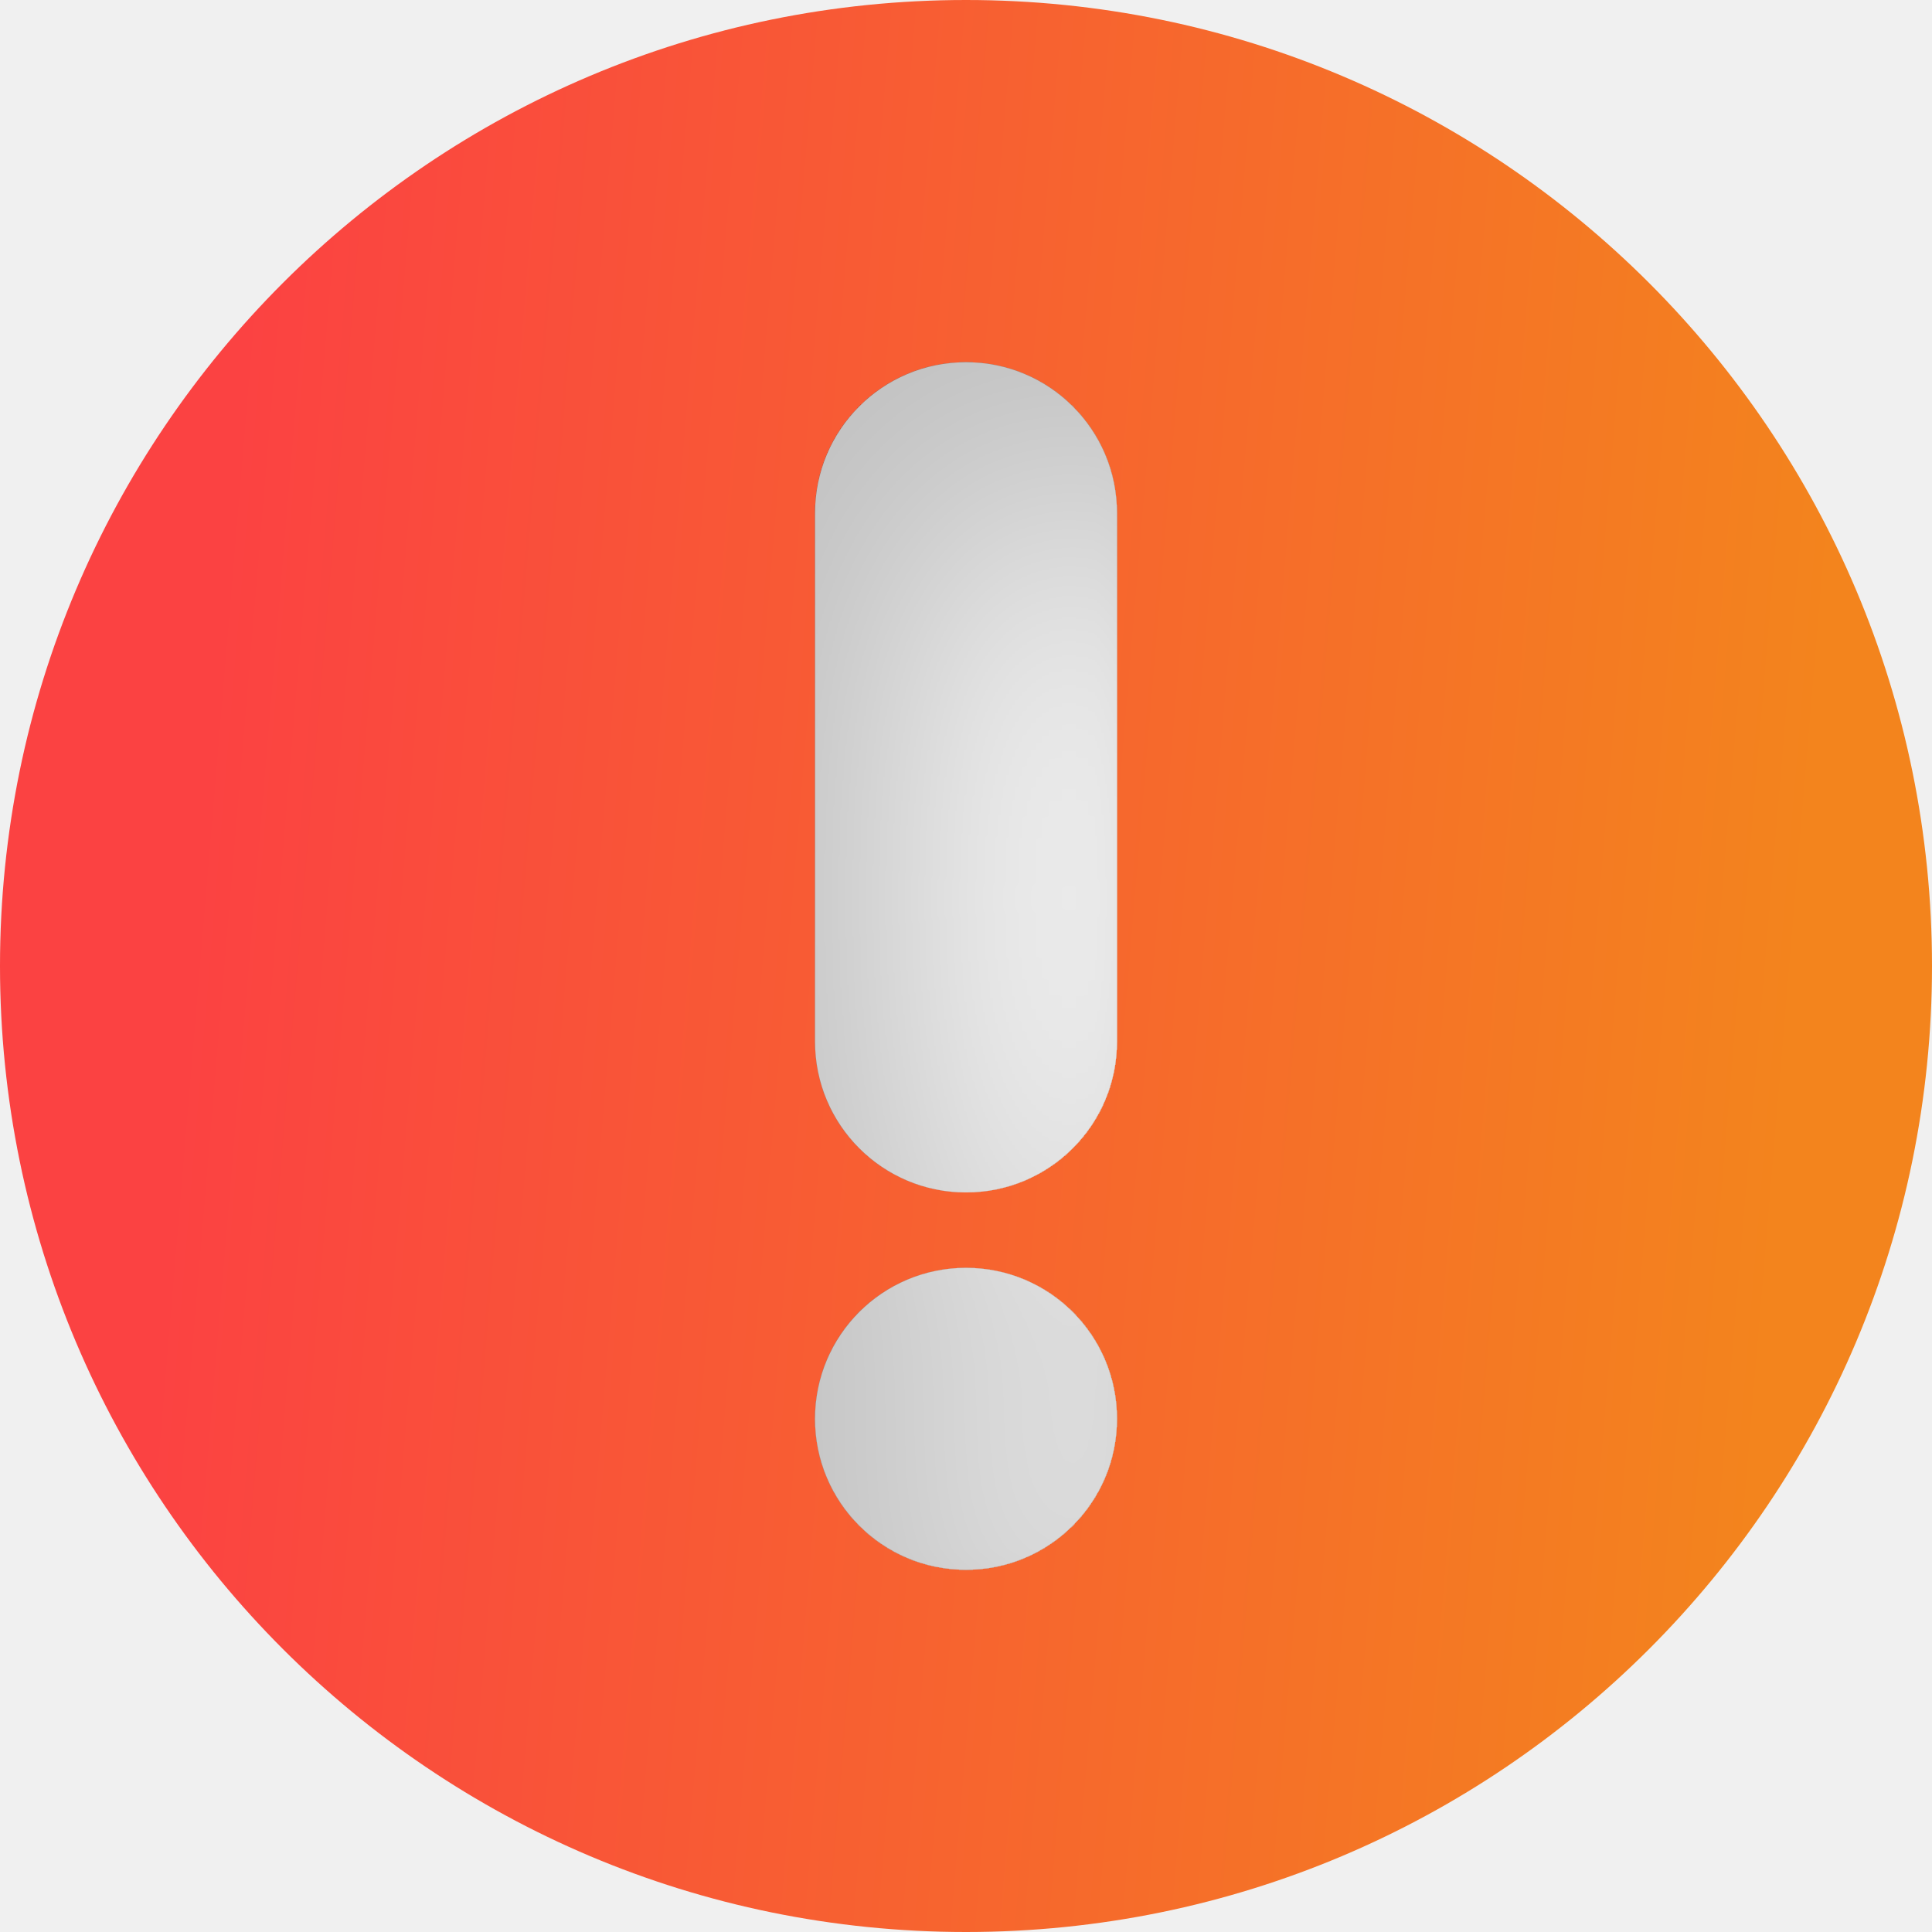
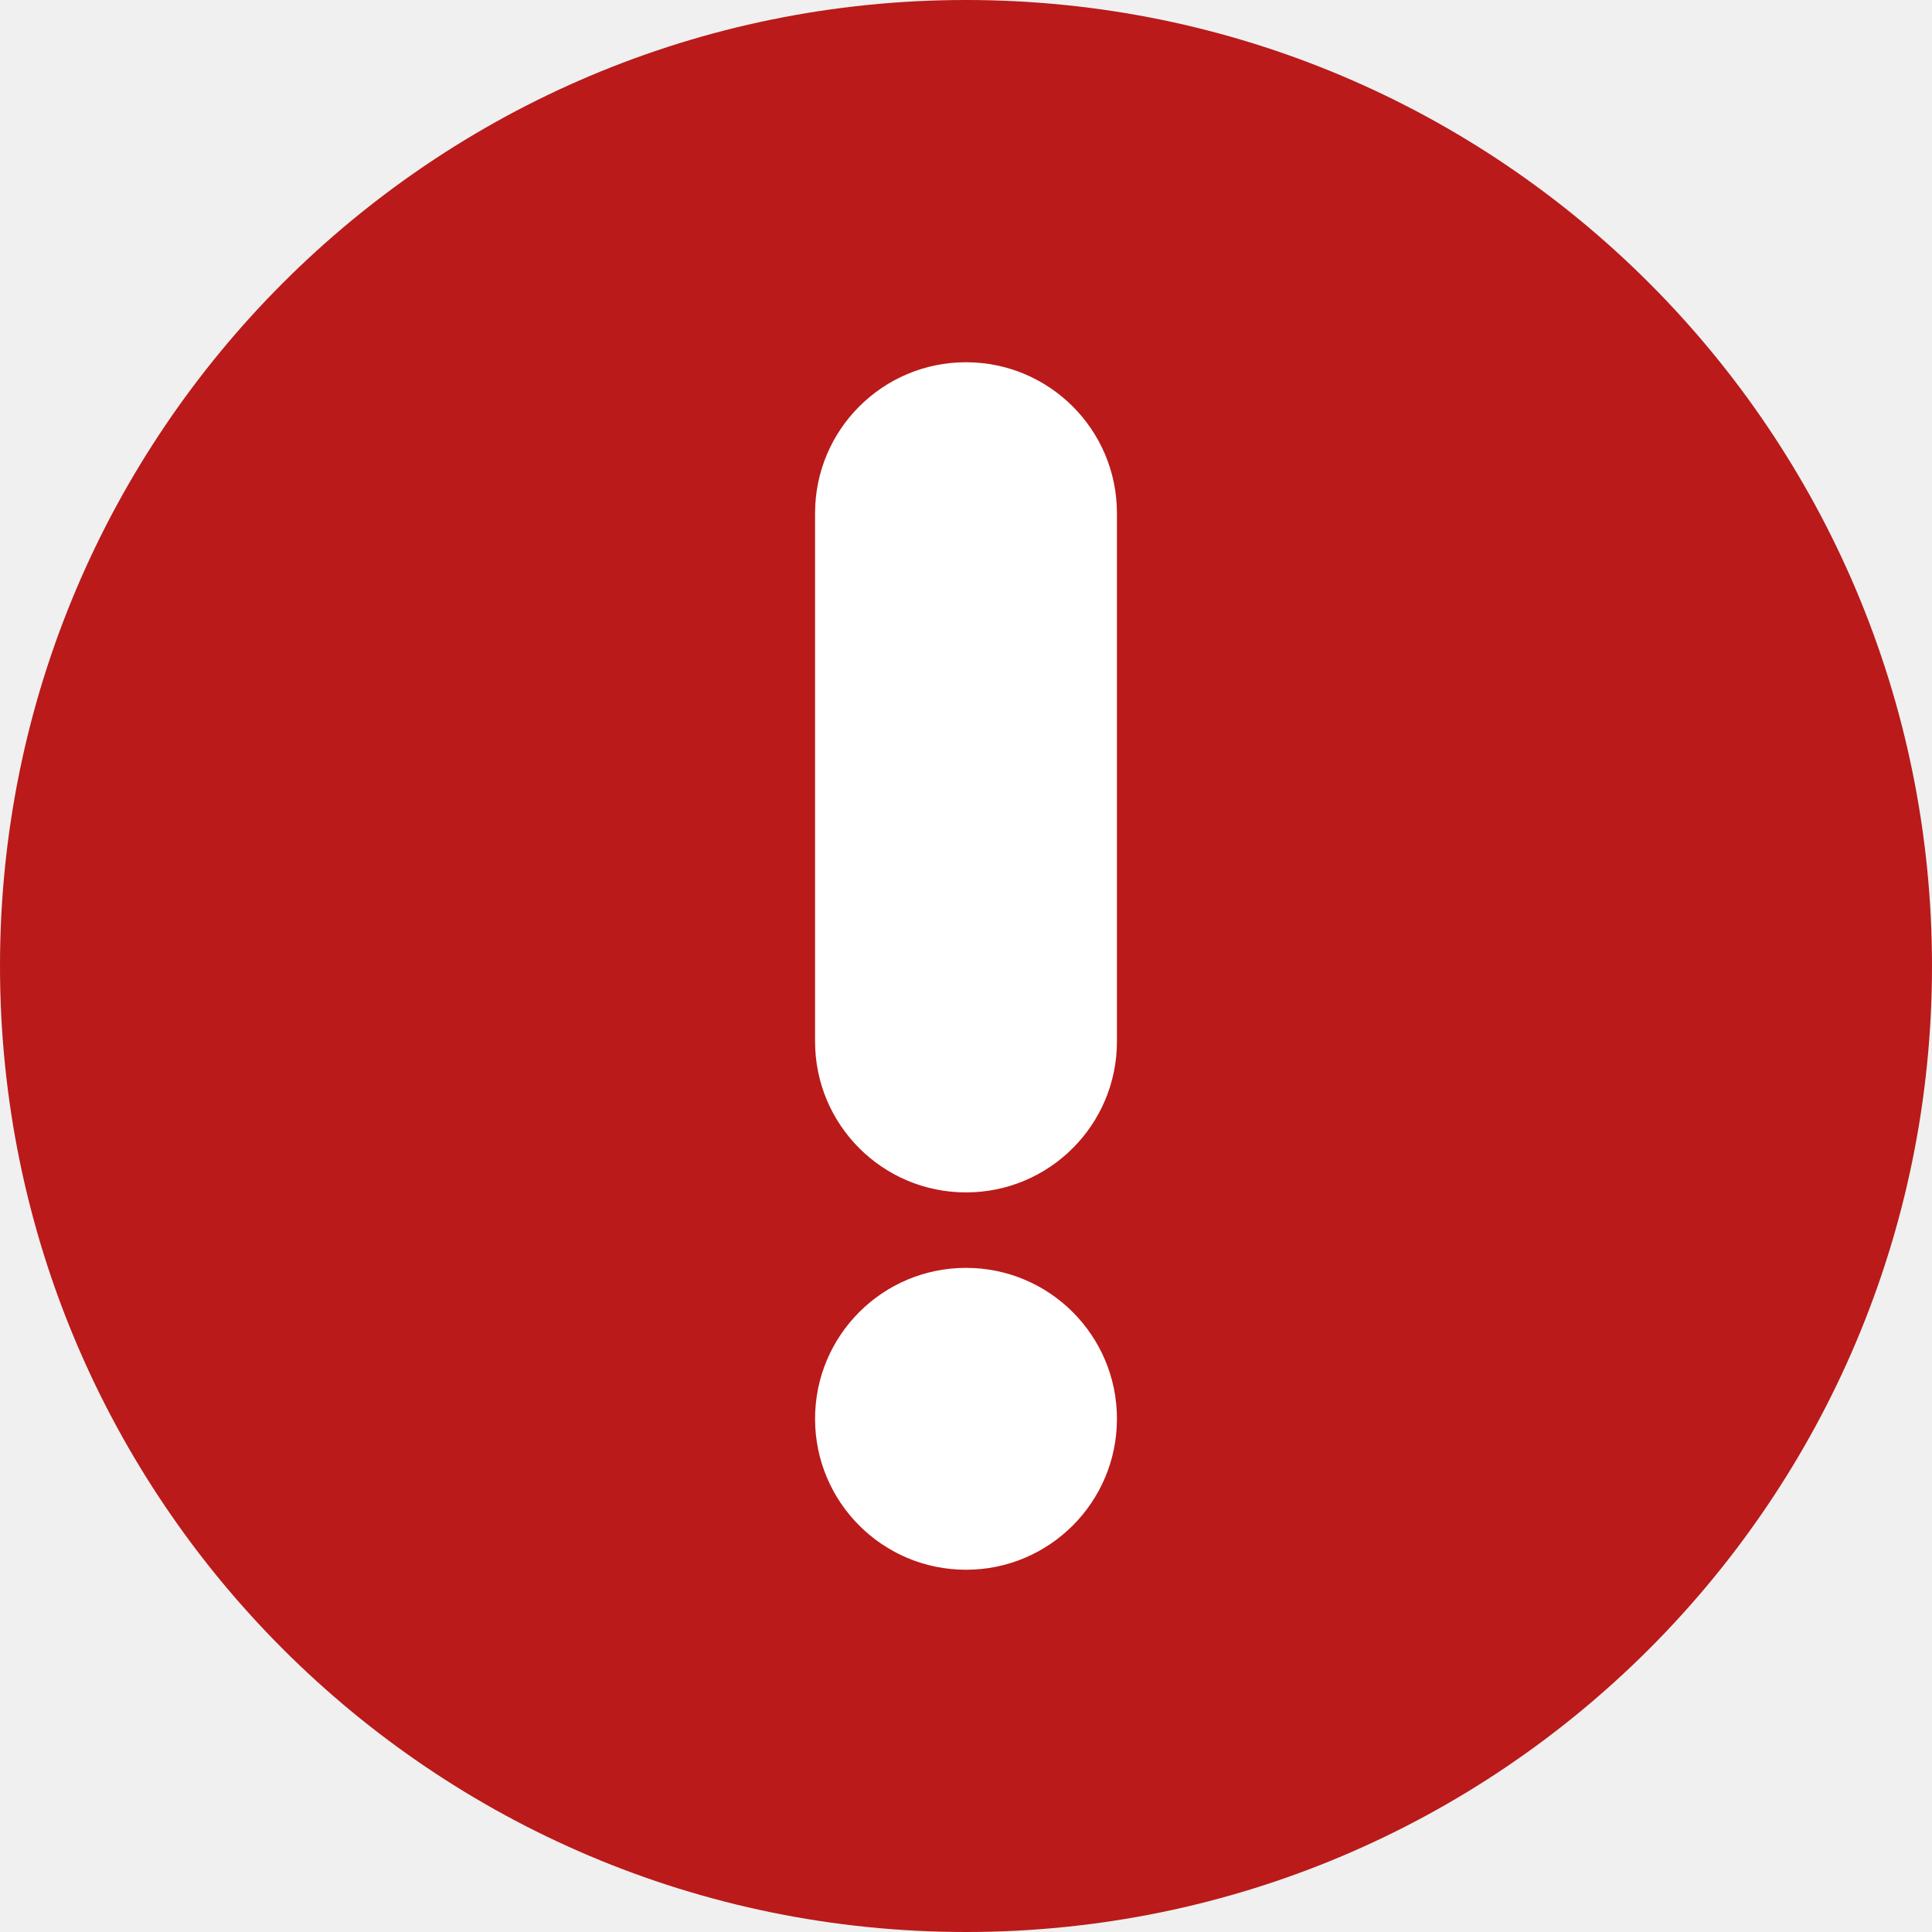
<svg xmlns="http://www.w3.org/2000/svg" width="32" height="32" viewBox="0 0 32 32" fill="none">
-   <path d="M0 16C0 7.163 7.163 0 16 0C24.837 0 32 7.163 32 16C32 24.837 24.837 32 16 32C7.163 32 0 24.837 0 16Z" fill="url(#paint0_linear_235_101)" />
-   <g filter="url(#filter0_ii_235_101)">
-     <path fill-rule="evenodd" clip-rule="evenodd" d="M16 6C17.381 6 18.5 7.119 18.5 8.5V17.25C18.5 18.631 17.381 19.75 16 19.75C14.619 19.75 13.5 18.631 13.5 17.25V8.5C13.5 7.119 14.619 6 16 6ZM16 21C17.381 21 18.5 22.119 18.5 23.5C18.5 24.881 17.381 26 16 26C14.619 26 13.5 24.881 13.5 23.5C13.5 22.119 14.619 21 16 21Z" fill="white" />
-   </g>
-   <defs>
-     <filter id="filter0_ii_235_101" x="11.5" y="4" width="9" height="24" filterUnits="userSpaceOnUse" color-interpolation-filters="sRGB">
-       <feFlood flood-opacity="0" result="BackgroundImageFix" />
-       <feBlend mode="normal" in="SourceGraphic" in2="BackgroundImageFix" result="shape" />
-       <feColorMatrix in="SourceAlpha" type="matrix" values="0 0 0 0 0 0 0 0 0 0 0 0 0 0 0 0 0 0 127 0" result="hardAlpha" />
-       <feOffset dx="-2" dy="-2" />
-       <feGaussianBlur stdDeviation="2.5" />
-       <feComposite in2="hardAlpha" operator="arithmetic" k2="-1" k3="1" />
-       <feColorMatrix type="matrix" values="0 0 0 0 1 0 0 0 0 1 0 0 0 0 1 0 0 0 0.5 0" />
-       <feBlend mode="normal" in2="shape" result="effect1_innerShadow_235_101" />
-       <feColorMatrix in="SourceAlpha" type="matrix" values="0 0 0 0 0 0 0 0 0 0 0 0 0 0 0 0 0 0 127 0" result="hardAlpha" />
-       <feOffset dx="2" dy="2" />
-       <feGaussianBlur stdDeviation="2.5" />
-       <feComposite in2="hardAlpha" operator="arithmetic" k2="-1" k3="1" />
-       <feColorMatrix type="matrix" values="0 0 0 0 0 0 0 0 0 0 0 0 0 0 0 0 0 0 0.25 0" />
-       <feBlend mode="normal" in2="effect1_innerShadow_235_101" result="effect2_innerShadow_235_101" />
-     </filter>
-     <linearGradient id="paint0_linear_235_101" x1="4.118" y1="3.945" x2="30.663" y2="6.17" gradientUnits="userSpaceOnUse">
-       <stop stop-color="#FB4242" />
-       <stop offset="1" stop-color="#F3841D" />
-     </linearGradient>
-   </defs>
+   <path d="M0 16C0 7.163 7.163 0 16 0C24.837 0 32 7.163 32 16C32 24.837 24.837 32 16 32C7.163 32 0 24.837 0 16Z" fill="#BA1A1A" />
+   <path fill-rule="evenodd" clip-rule="evenodd" d="M16 6C17.381 6 18.5 7.119 18.5 8.5V17.25C18.5 18.631 17.381 19.75 16 19.75C14.619 19.75 13.5 18.631 13.5 17.25V8.5C13.5 7.119 14.619 6 16 6ZM16 21C17.381 21 18.5 22.119 18.5 23.5C18.5 24.881 17.381 26 16 26C14.619 26 13.5 24.881 13.5 23.5C13.5 22.119 14.619 21 16 21Z" fill="white" />
</svg>
